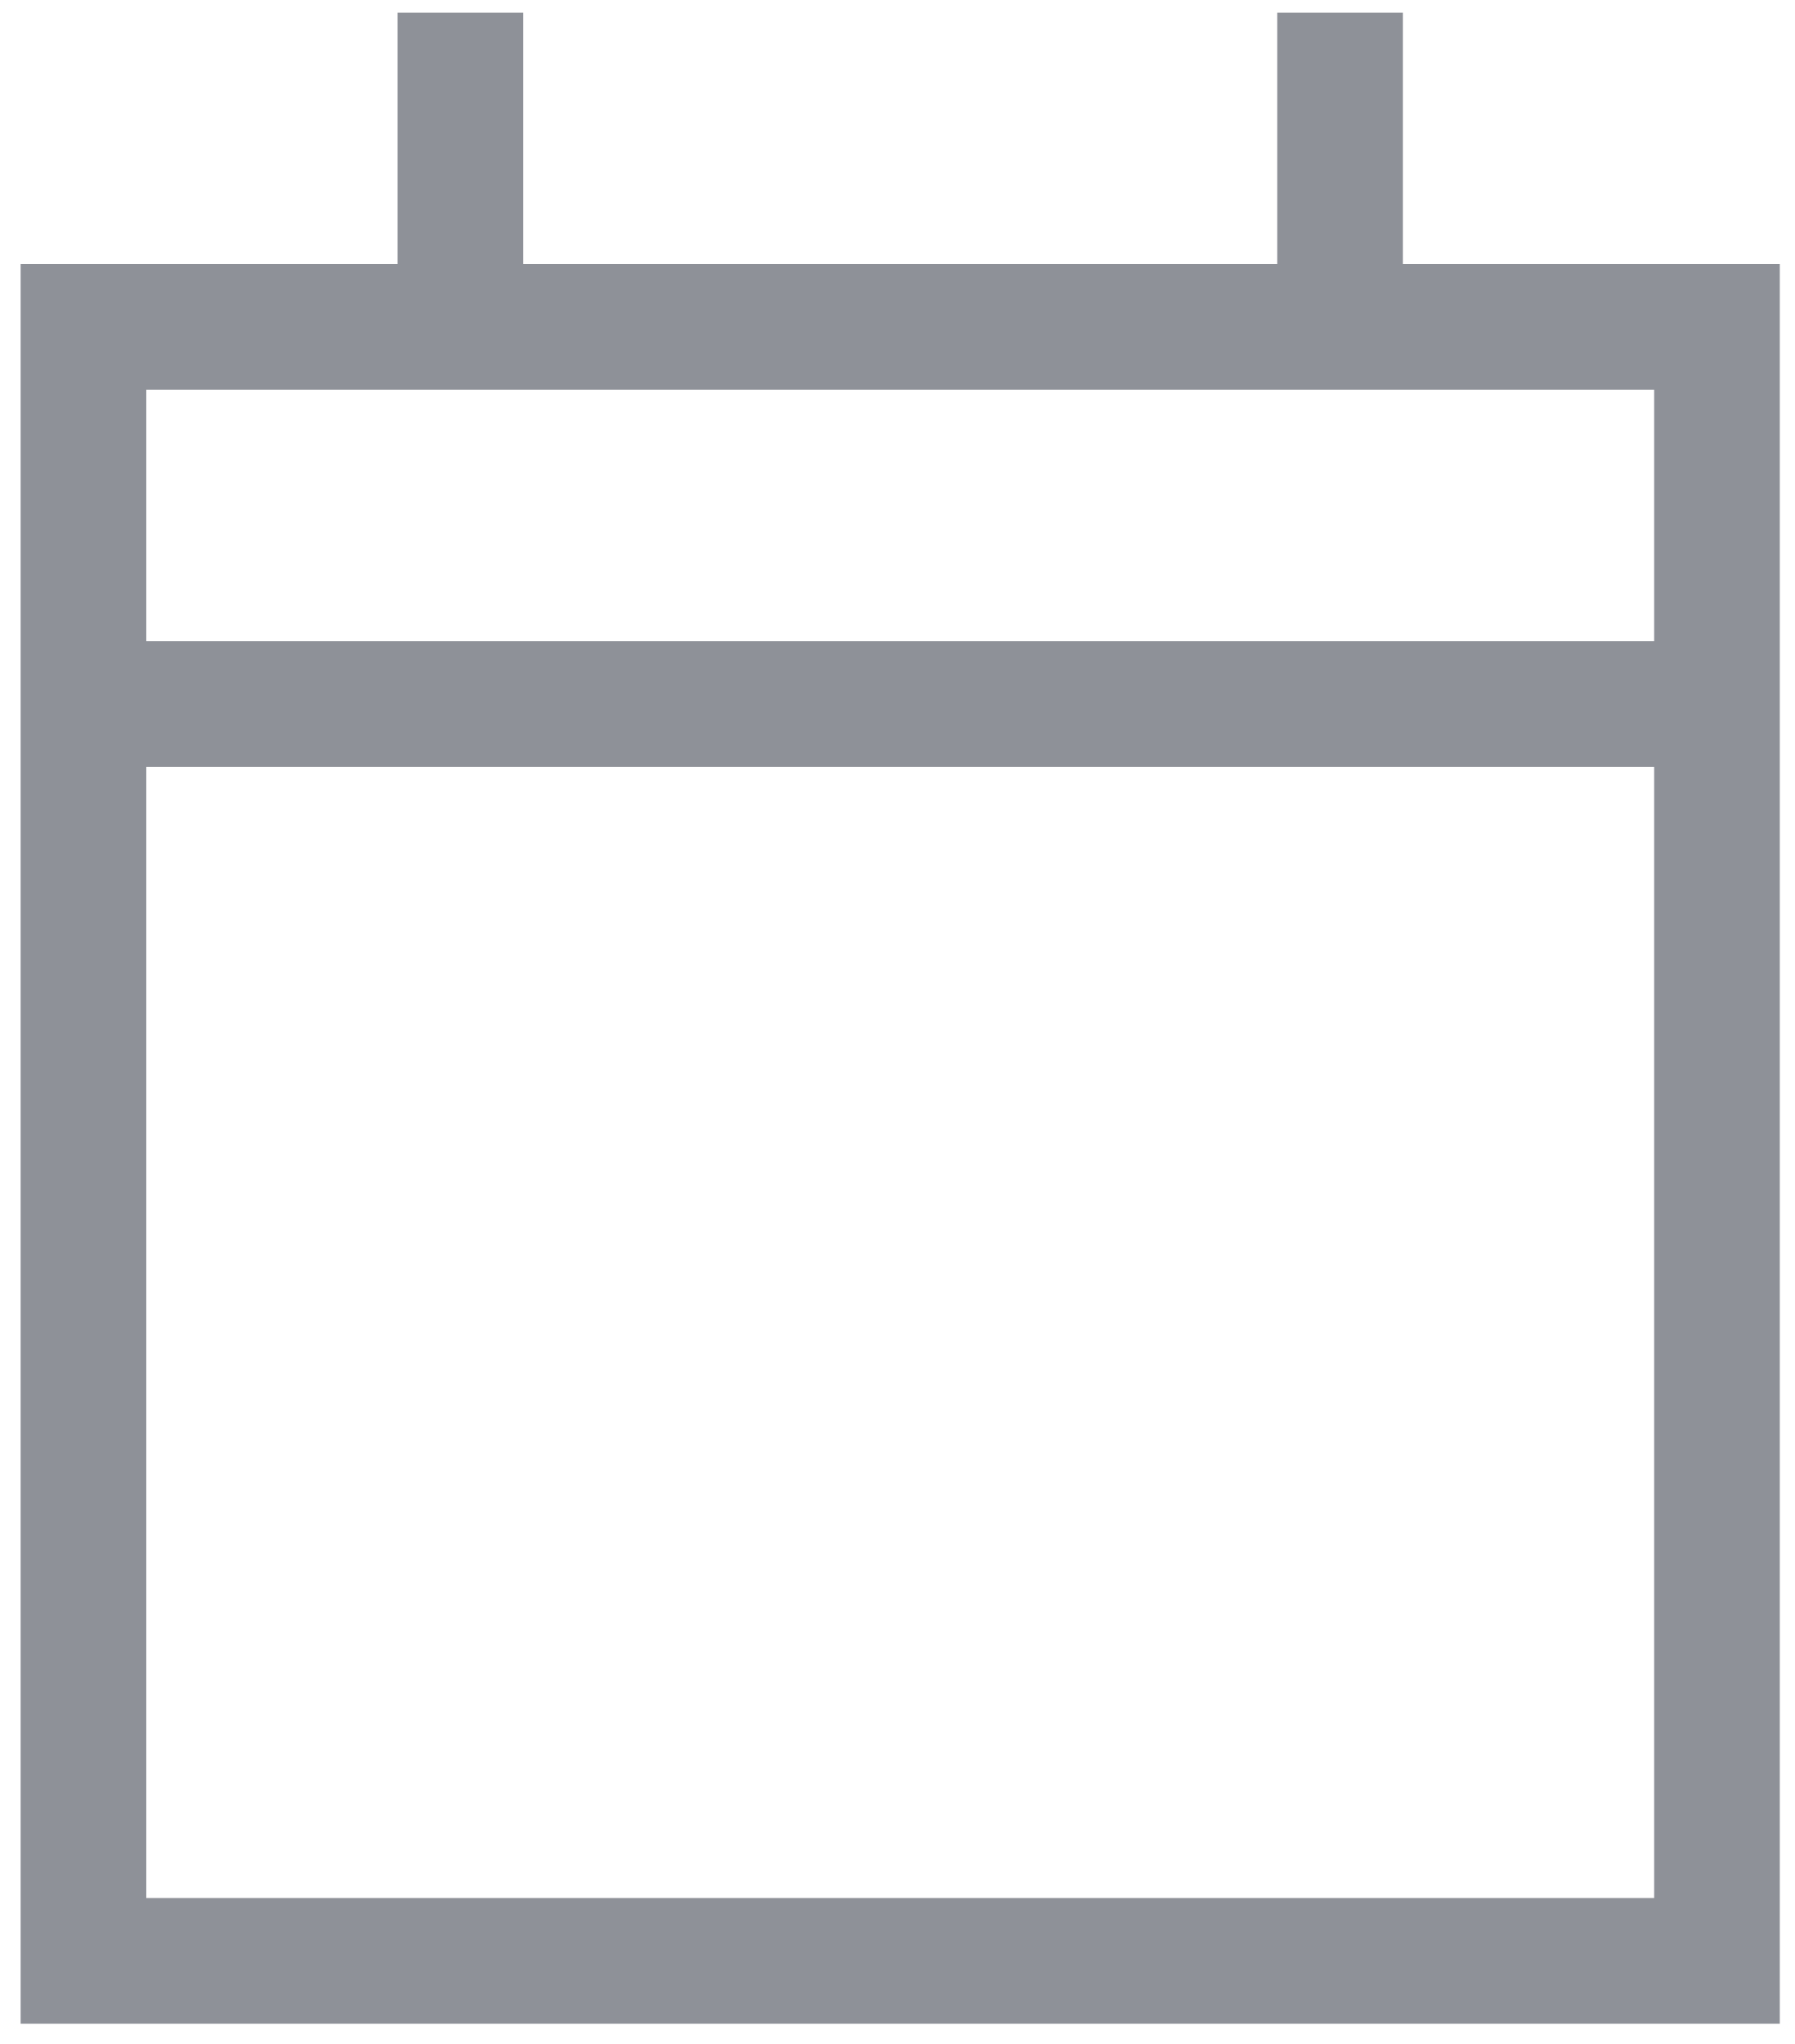
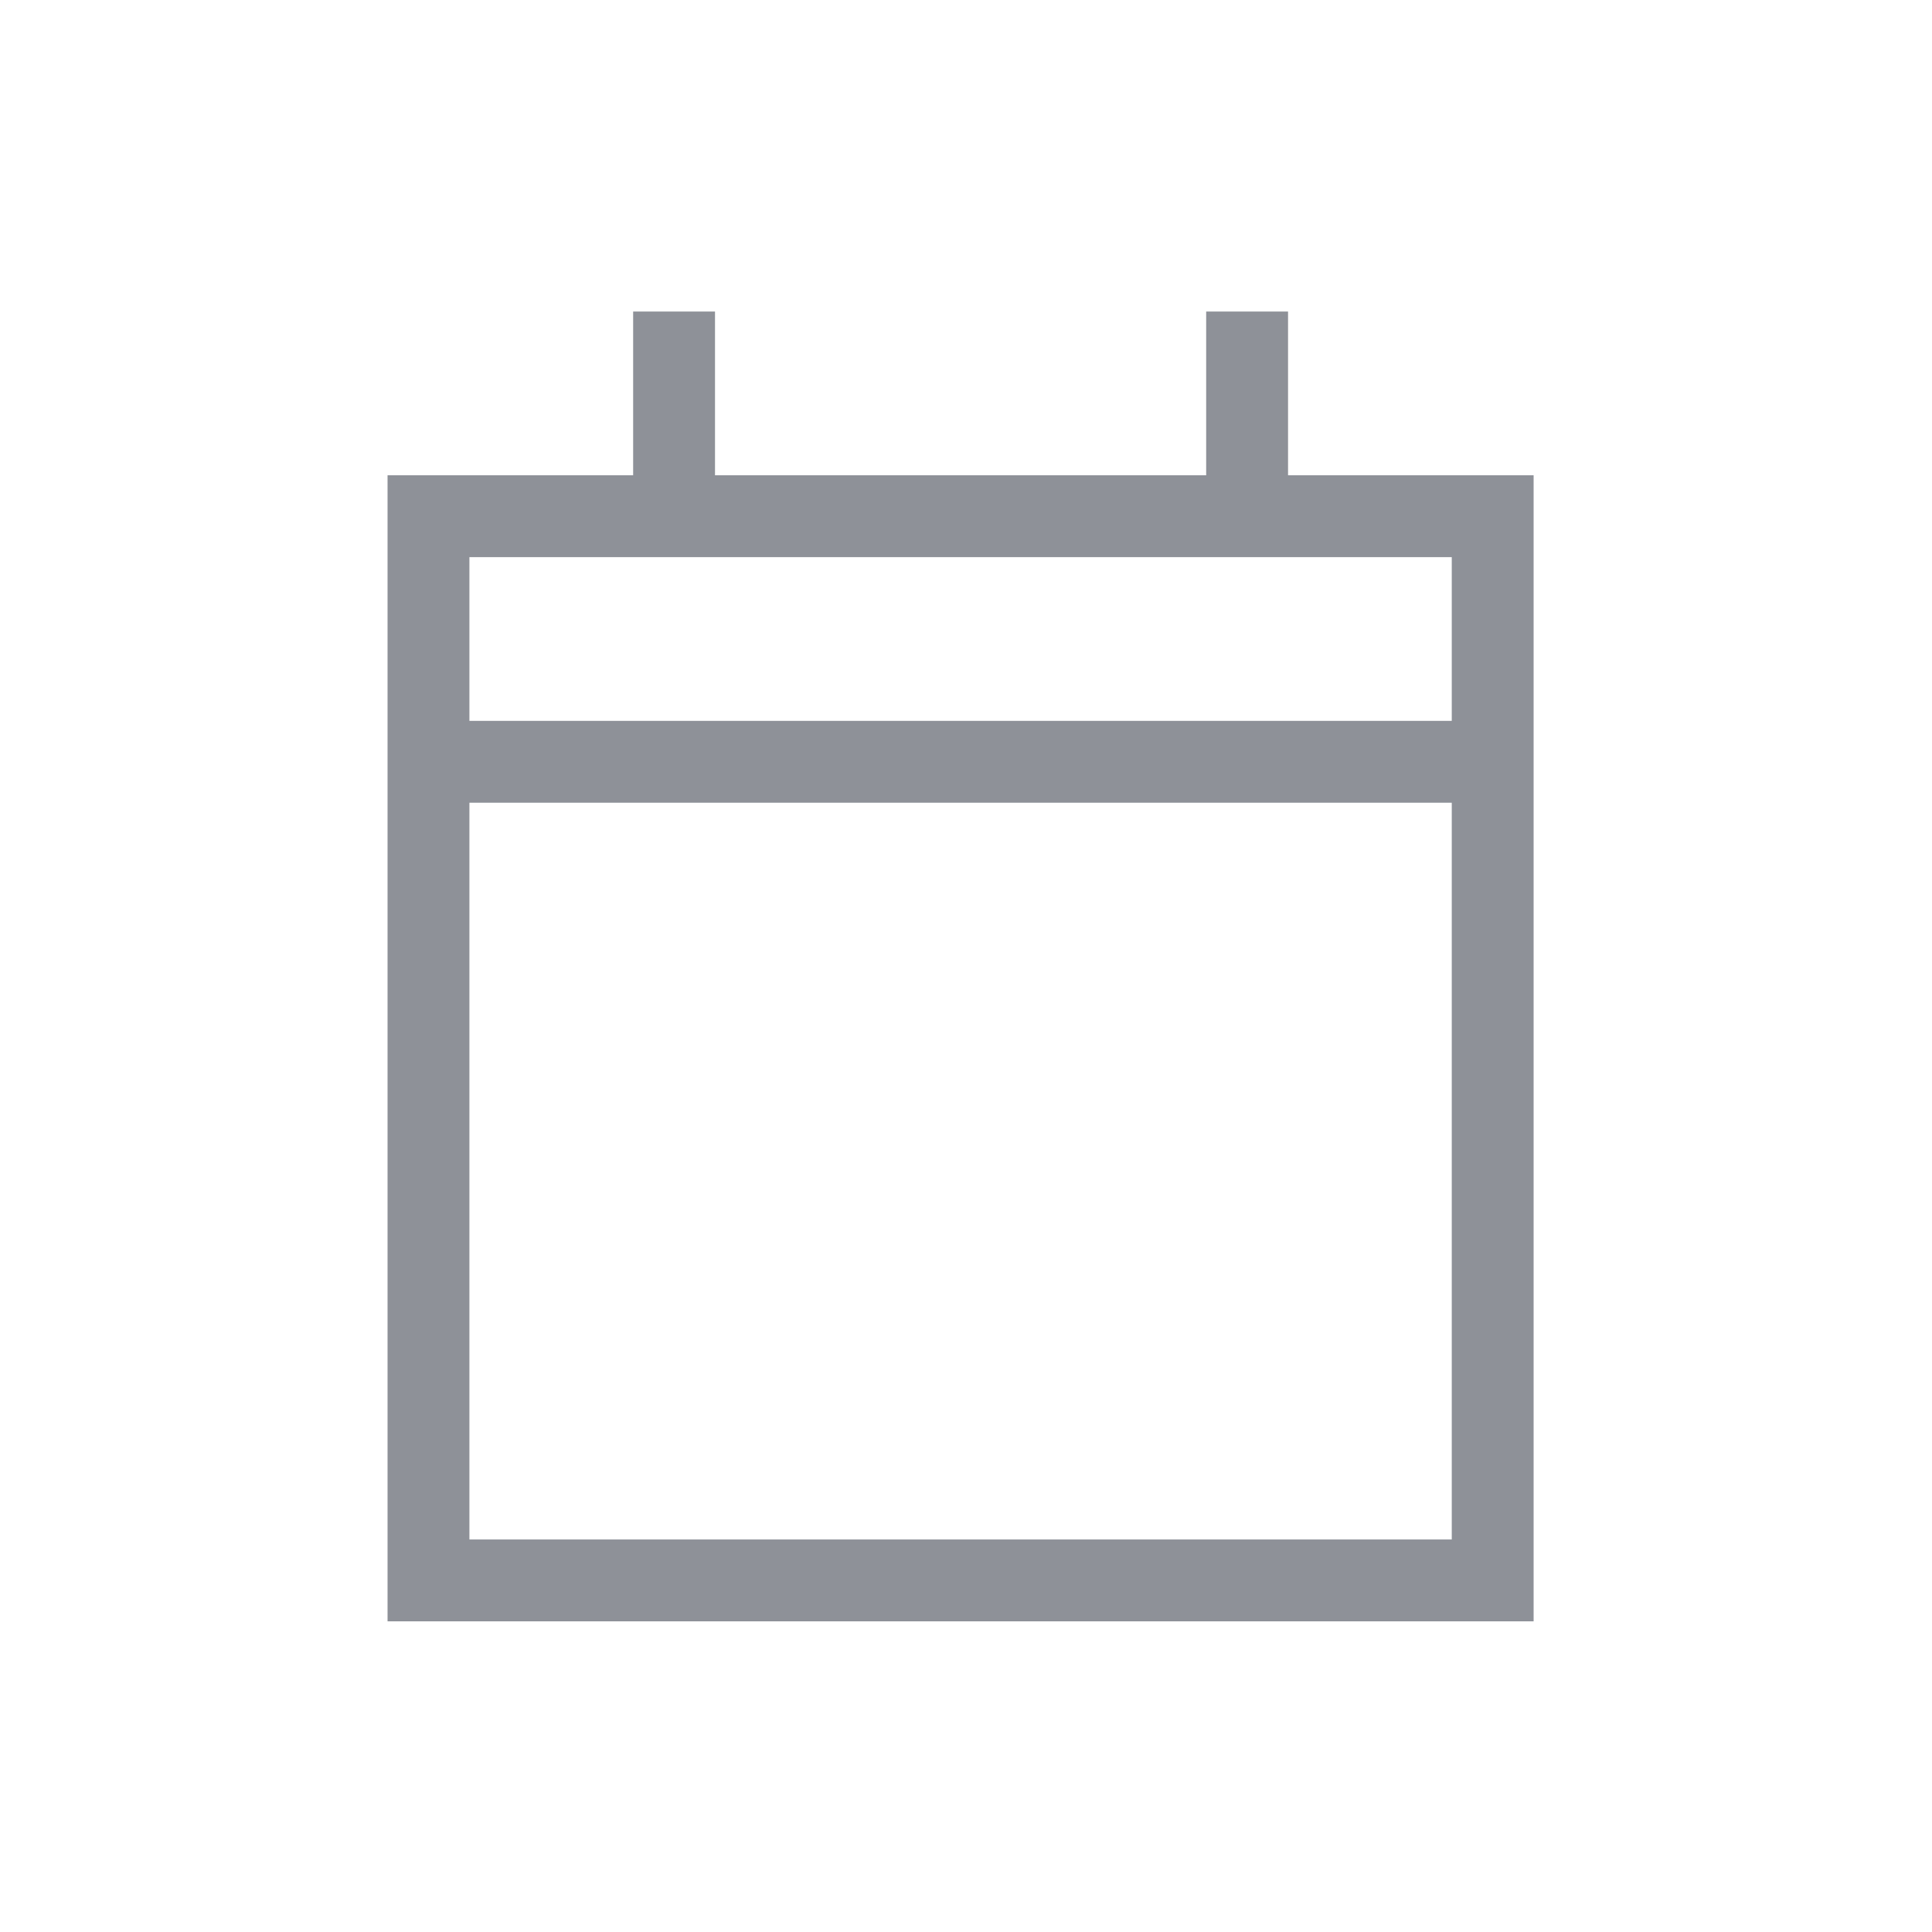
- <svg xmlns="http://www.w3.org/2000/svg" width="72" height="82" viewBox="0 0 72 82" fill="none">
-   <path d="M20.997 0.51V10.594H51.251V0.51H56.293V10.594H71.419V81.186H0.828V10.594H15.955V0.51H20.997ZM66.377 30.763H5.87V76.143H66.377V30.763ZM66.377 15.636H5.87V25.721H66.377V15.636Z" fill="#8E9198" style="fill:#8E9198;fill:color(display-p3 0.556 0.568 0.595);fill-opacity:1;" />
+ <svg xmlns="http://www.w3.org/2000/svg" width="119" height="119" viewBox="0 0 119 119" fill="none">
+   <path d="M44.04 19.189V29.274H74.293V19.189H79.336V29.274H94.462V99.865H23.871V29.274H38.998V19.189H44.04ZM89.42 49.443H28.913V94.823H89.42V49.443ZM89.42 34.316H28.913V44.401H89.42V34.316Z" fill="#8E9198" style="fill:#8E9198;fill:color(display-p3 0.556 0.568 0.595);fill-opacity:1;" />
</svg>
